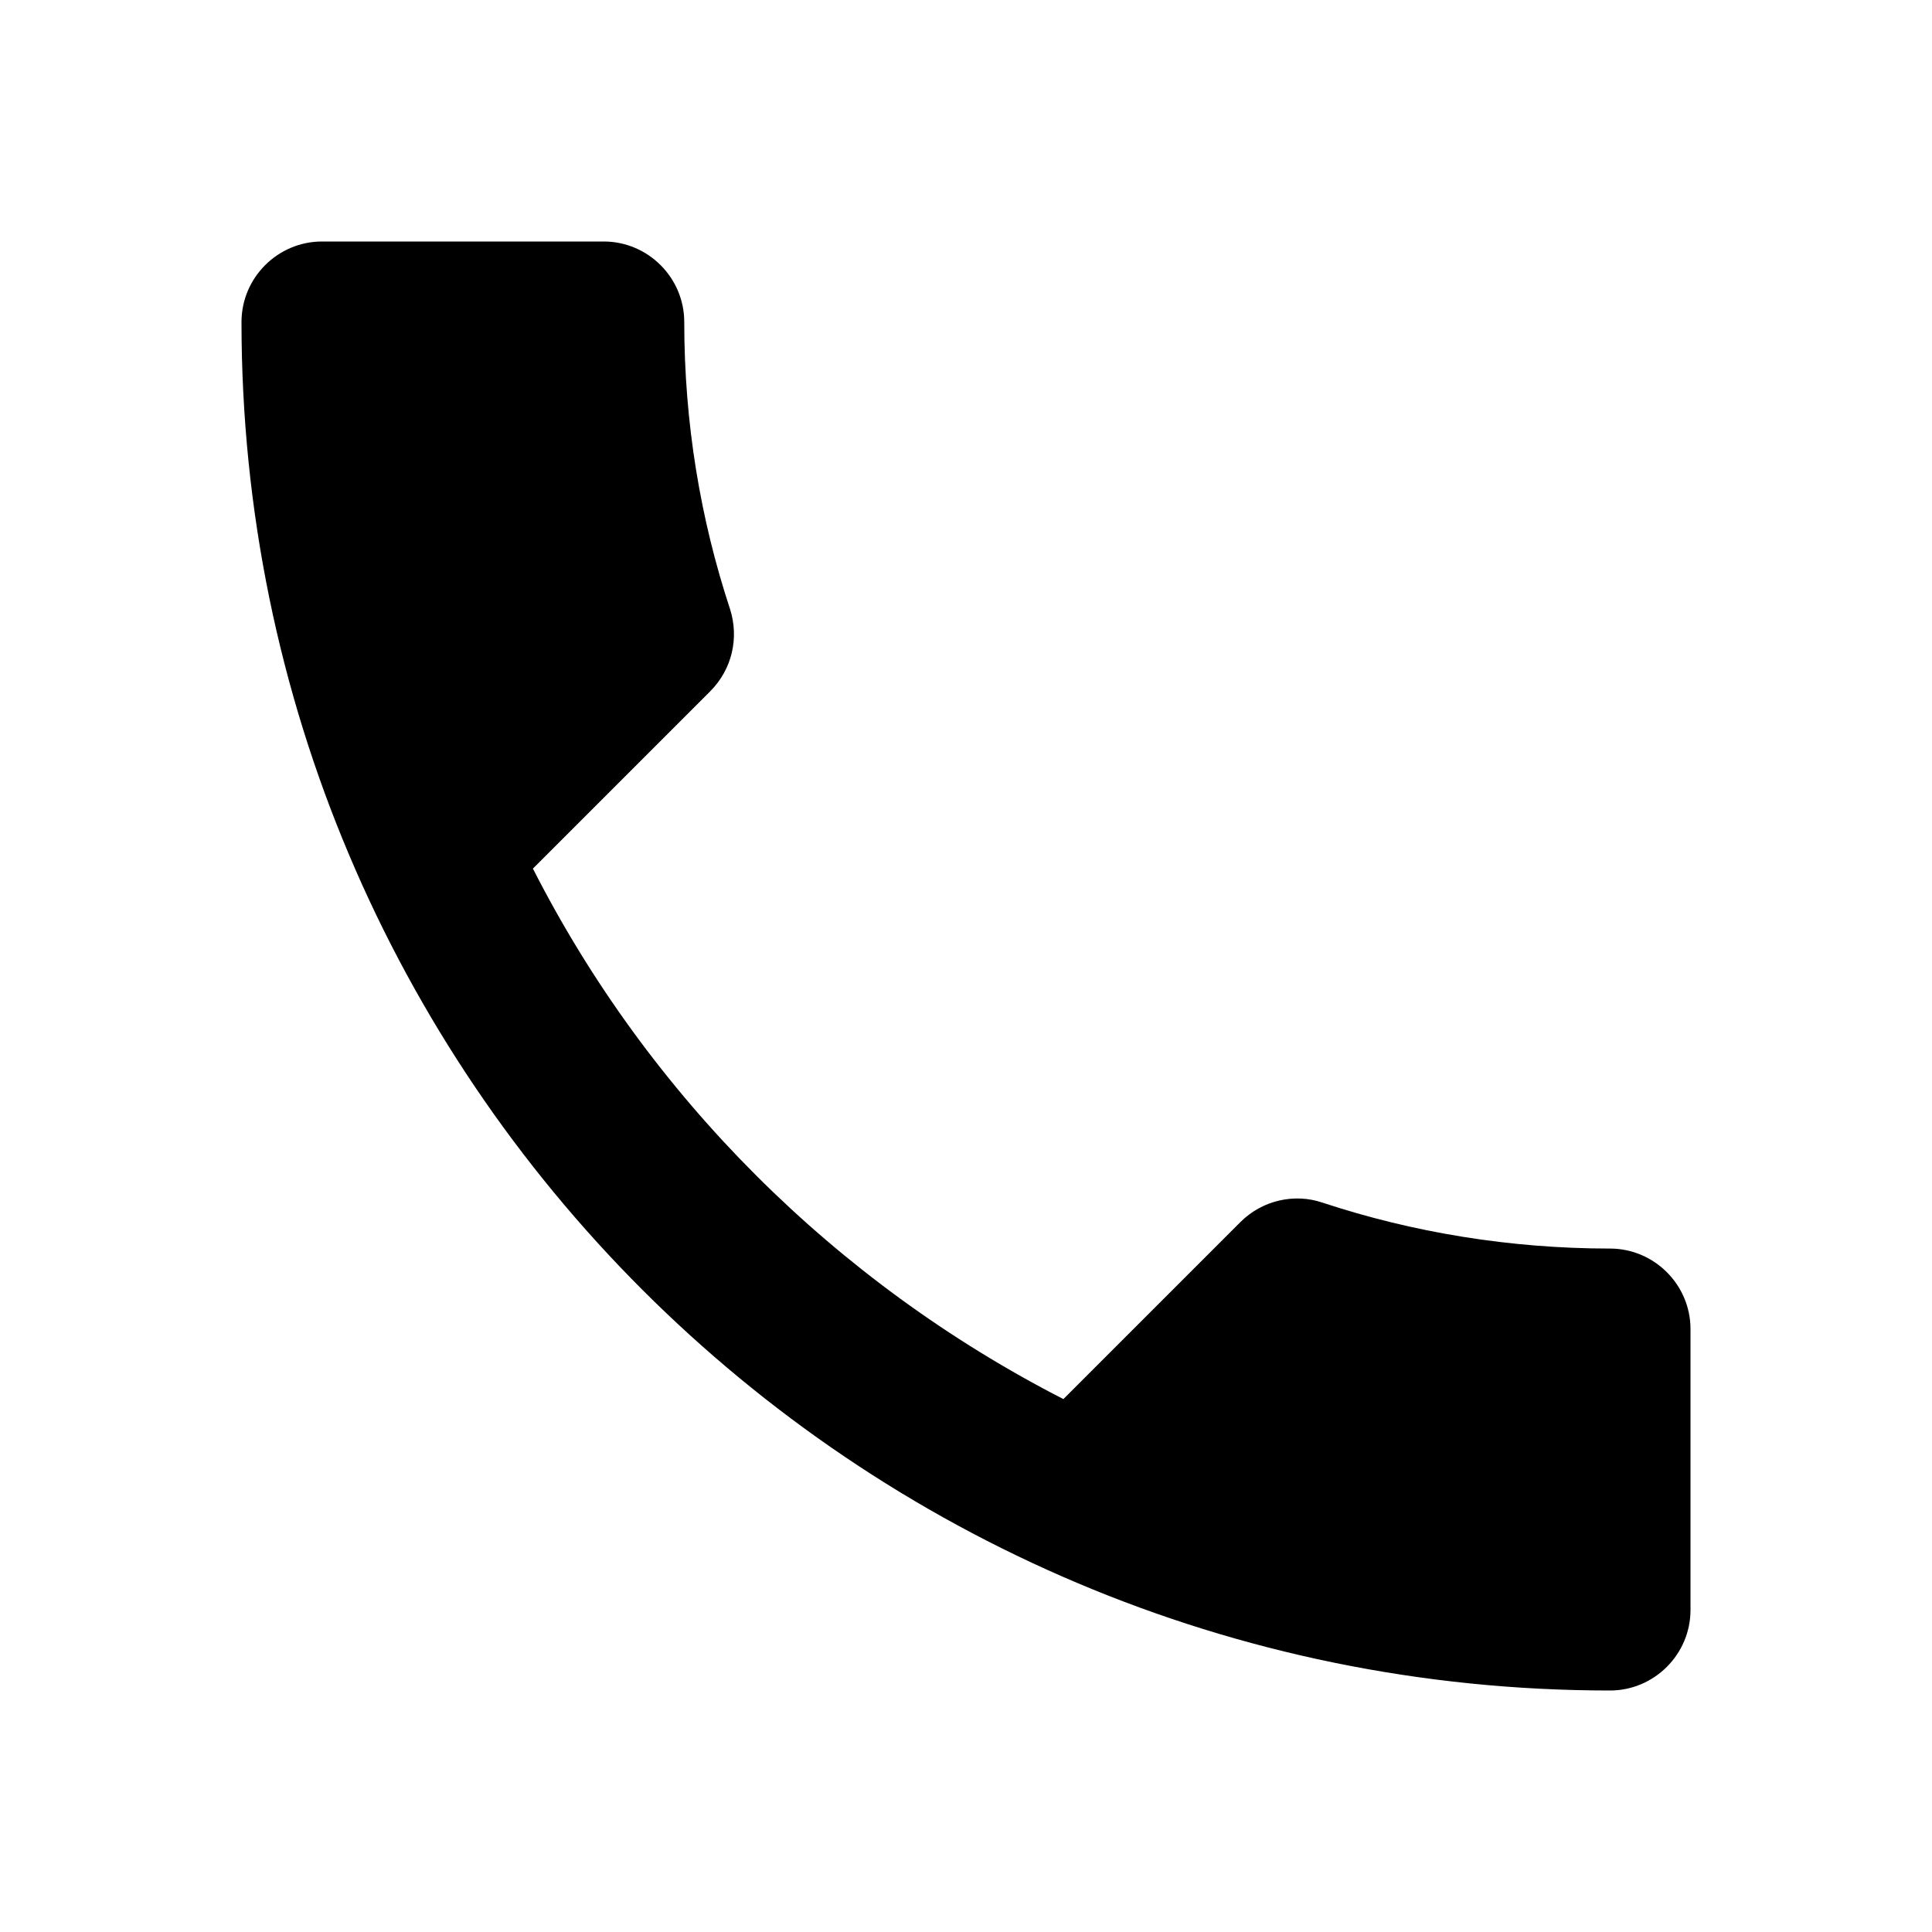
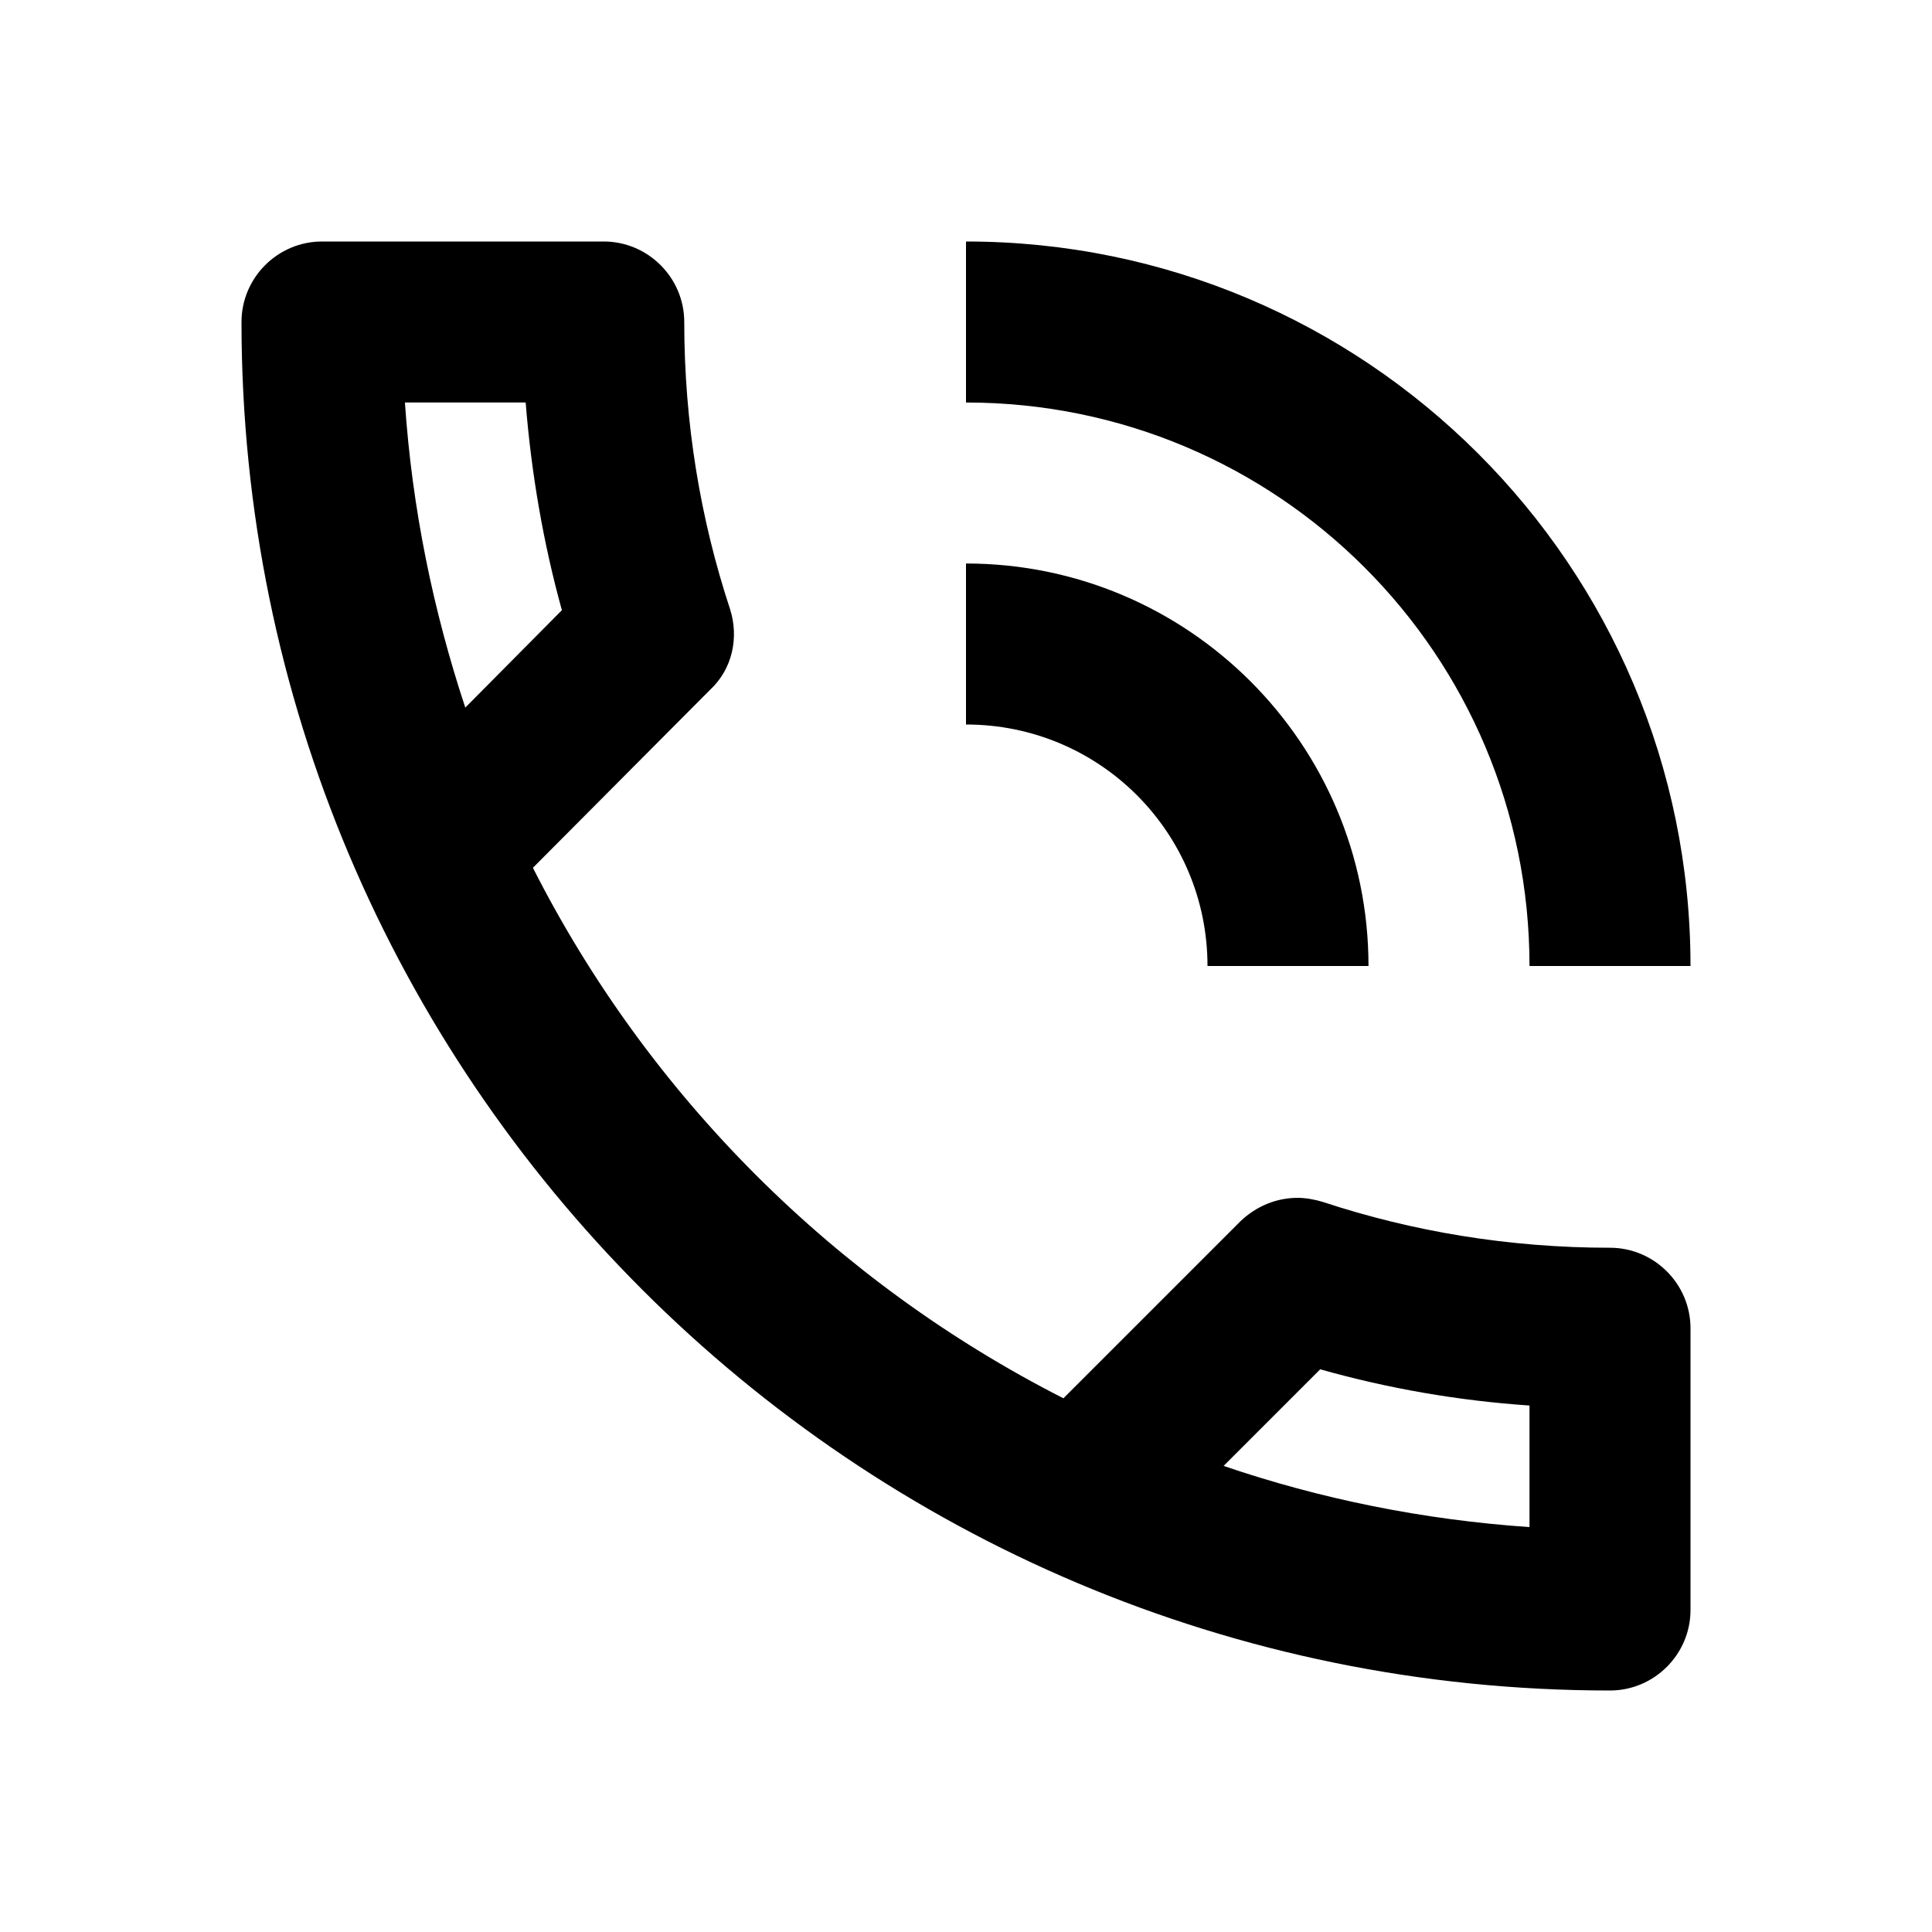
<svg xmlns="http://www.w3.org/2000/svg" width="24" height="24" viewBox="0 0 24 24">
-   <path d="M0 0h24v24H0z" fill="none" />
-   <path d="M6.62 10.79c1.44 2.83 3.76 5.14 6.59 6.59l2.2-2.2c.27-.27.67-.36 1.02-.24 1.12.37 2.33.57 3.57.57.55 0 1 .45 1 1V20c0 .55-.45 1-1 1-9.39 0-17-7.61-17-17 0-.55.45-1 1-1h3.5c.55 0 1 .45 1 1 0 1.25.2 2.45.57 3.57.11.35.03.74-.25 1.02l-2.2 2.2z" />
+   <path fill="none" d="M0 0h24v24H0V0z" />
+   <path d="M15 12h2c0-2.76-2.24-5-5-5v2c1.66 0 3 1.34 3 3zm4 0h2c0-4.97-4.03-9-9-9v2c3.87 0 7 3.13 7 7zm1 3.5c-1.25 0-2.45-.2-3.57-.57-.1-.03-.21-.05-.31-.05-.26 0-.51.1-.71.29l-2.2 2.2c-2.83-1.44-5.15-3.75-6.59-6.59l2.2-2.21c.28-.26.36-.65.25-1C8.7 6.45 8.5 5.25 8.5 4c0-.55-.45-1-1-1H4c-.55 0-1 .45-1 1 0 9.39 7.61 17 17 17 .55 0 1-.45 1-1v-3.5c0-.55-.45-1-1-1zM5.03 5h1.5c.07.88.22 1.75.45 2.58l-1.2 1.21c-.4-1.21-.66-2.47-.75-3.79zM19 18.97c-1.32-.09-2.6-.35-3.8-.76l1.2-1.2c.85.24 1.72.39 2.6.45v1.51z" />
</svg>
